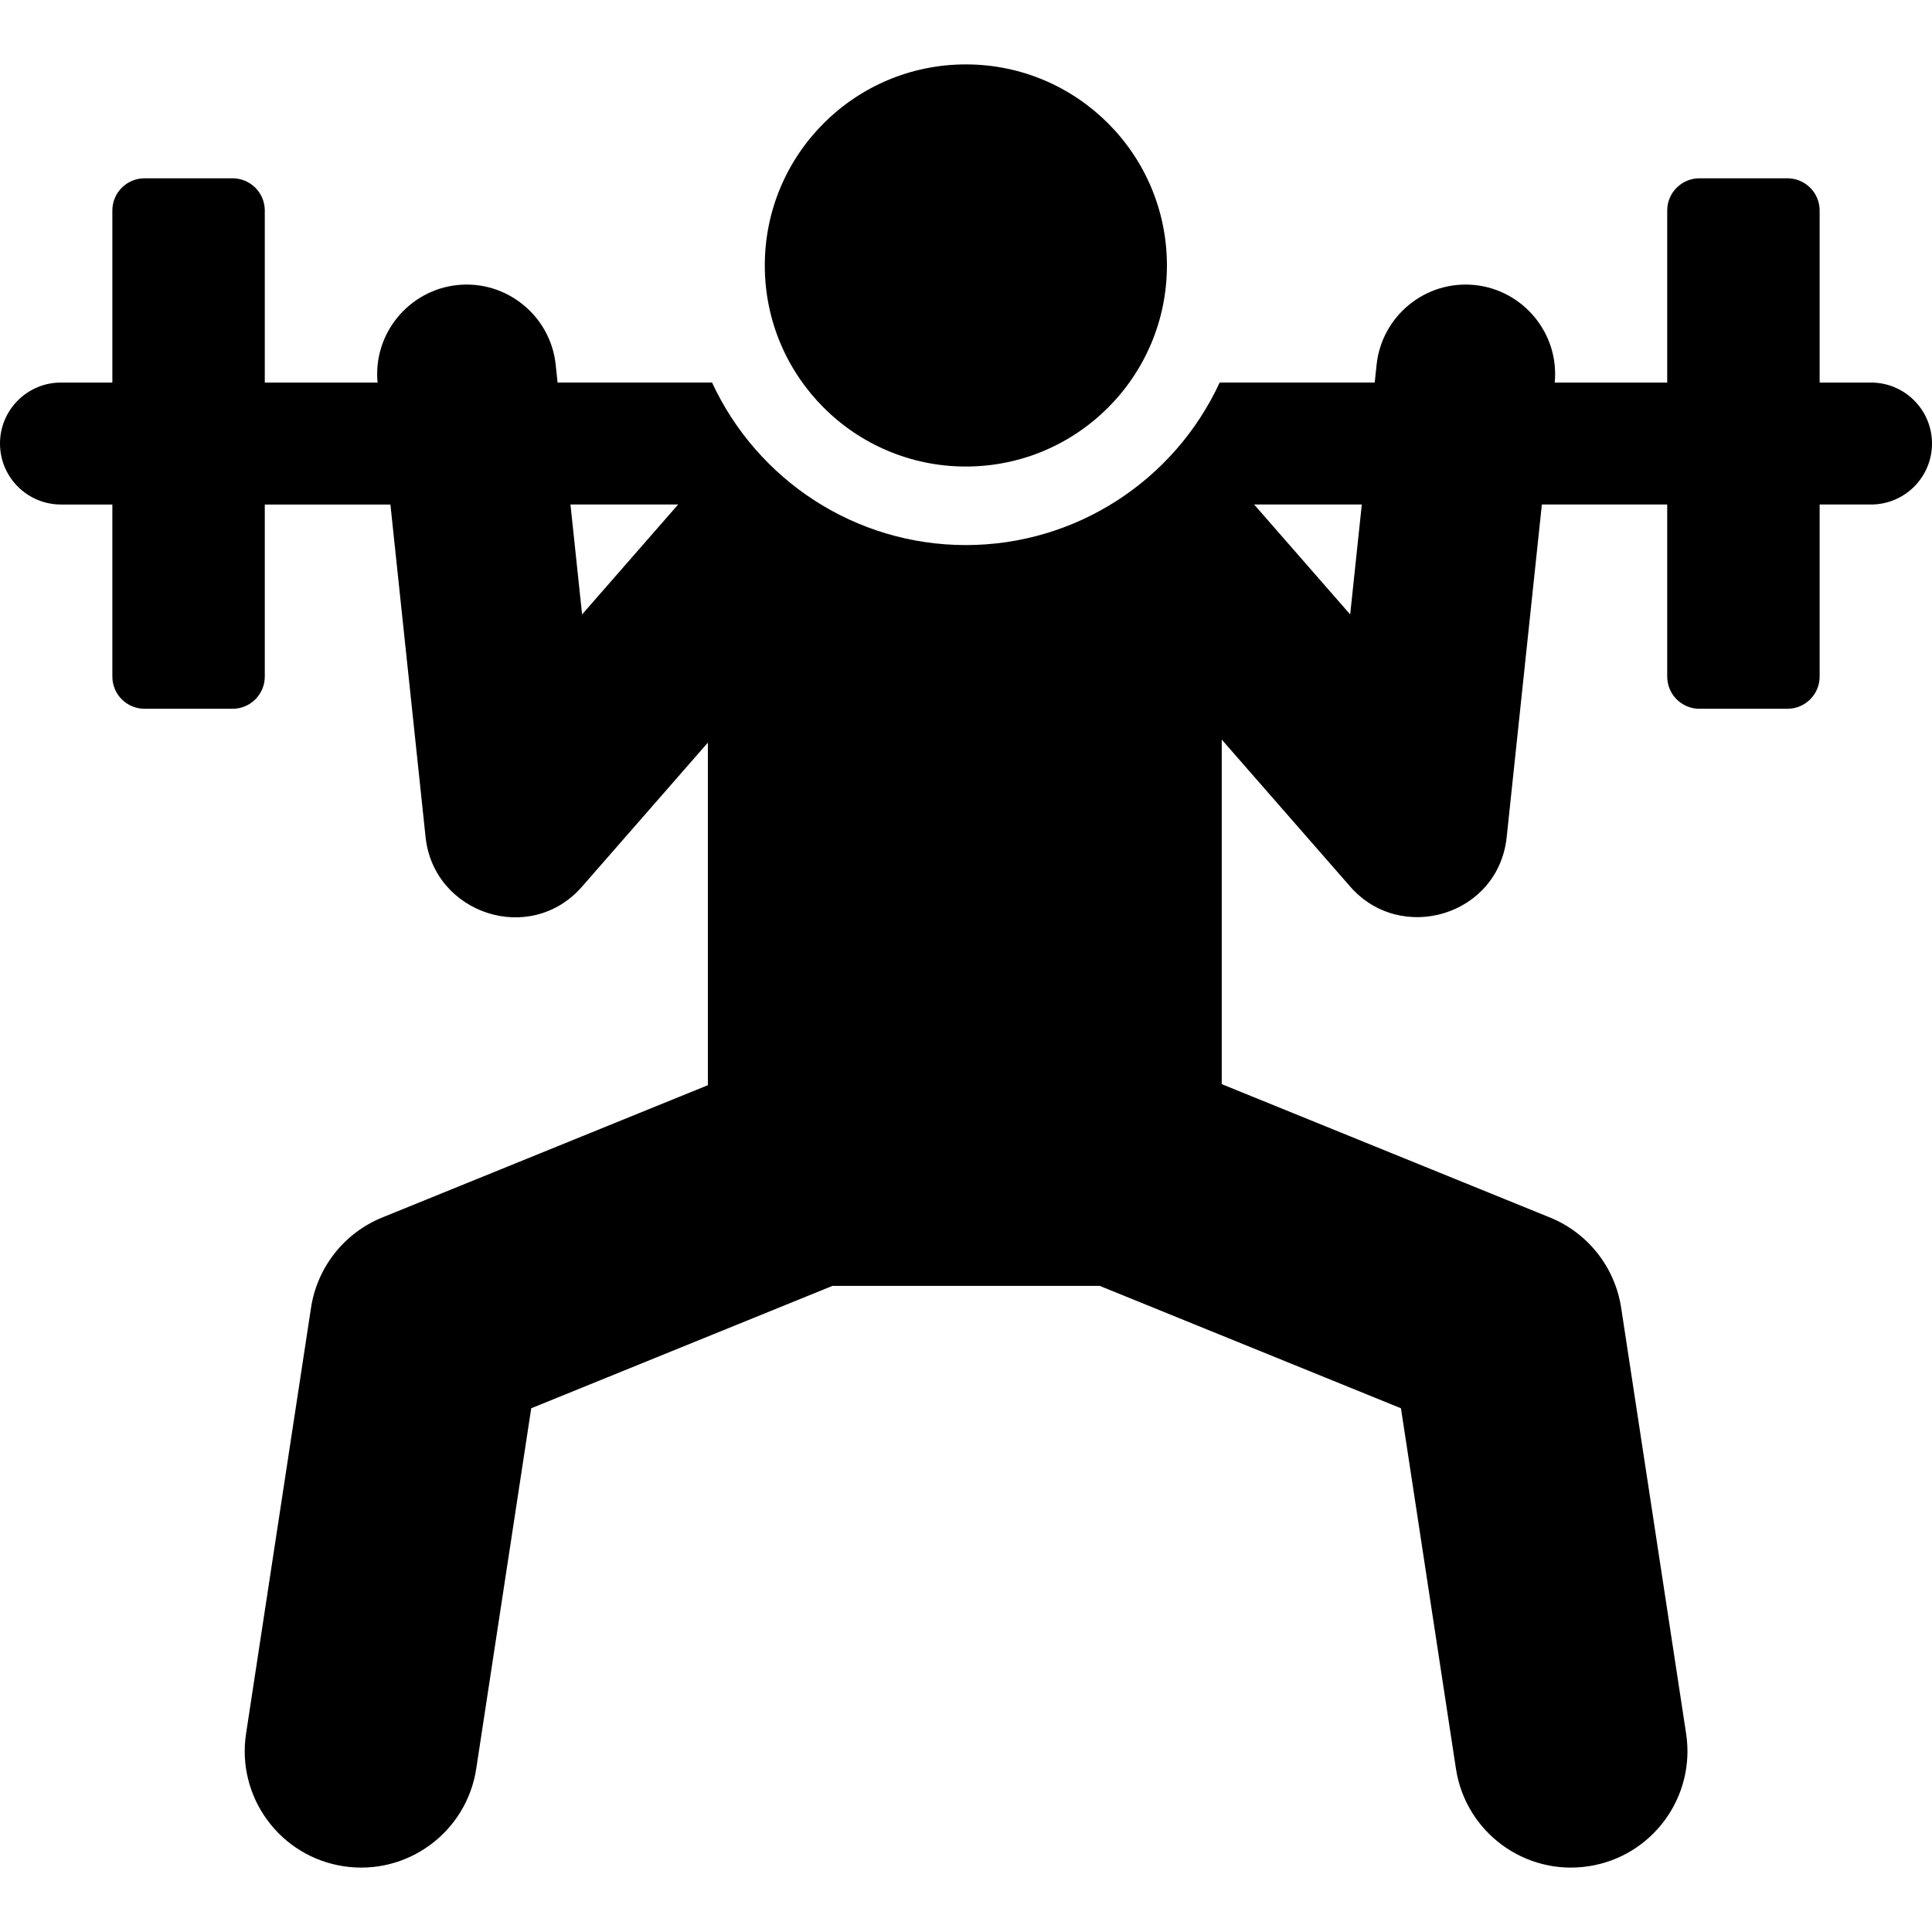
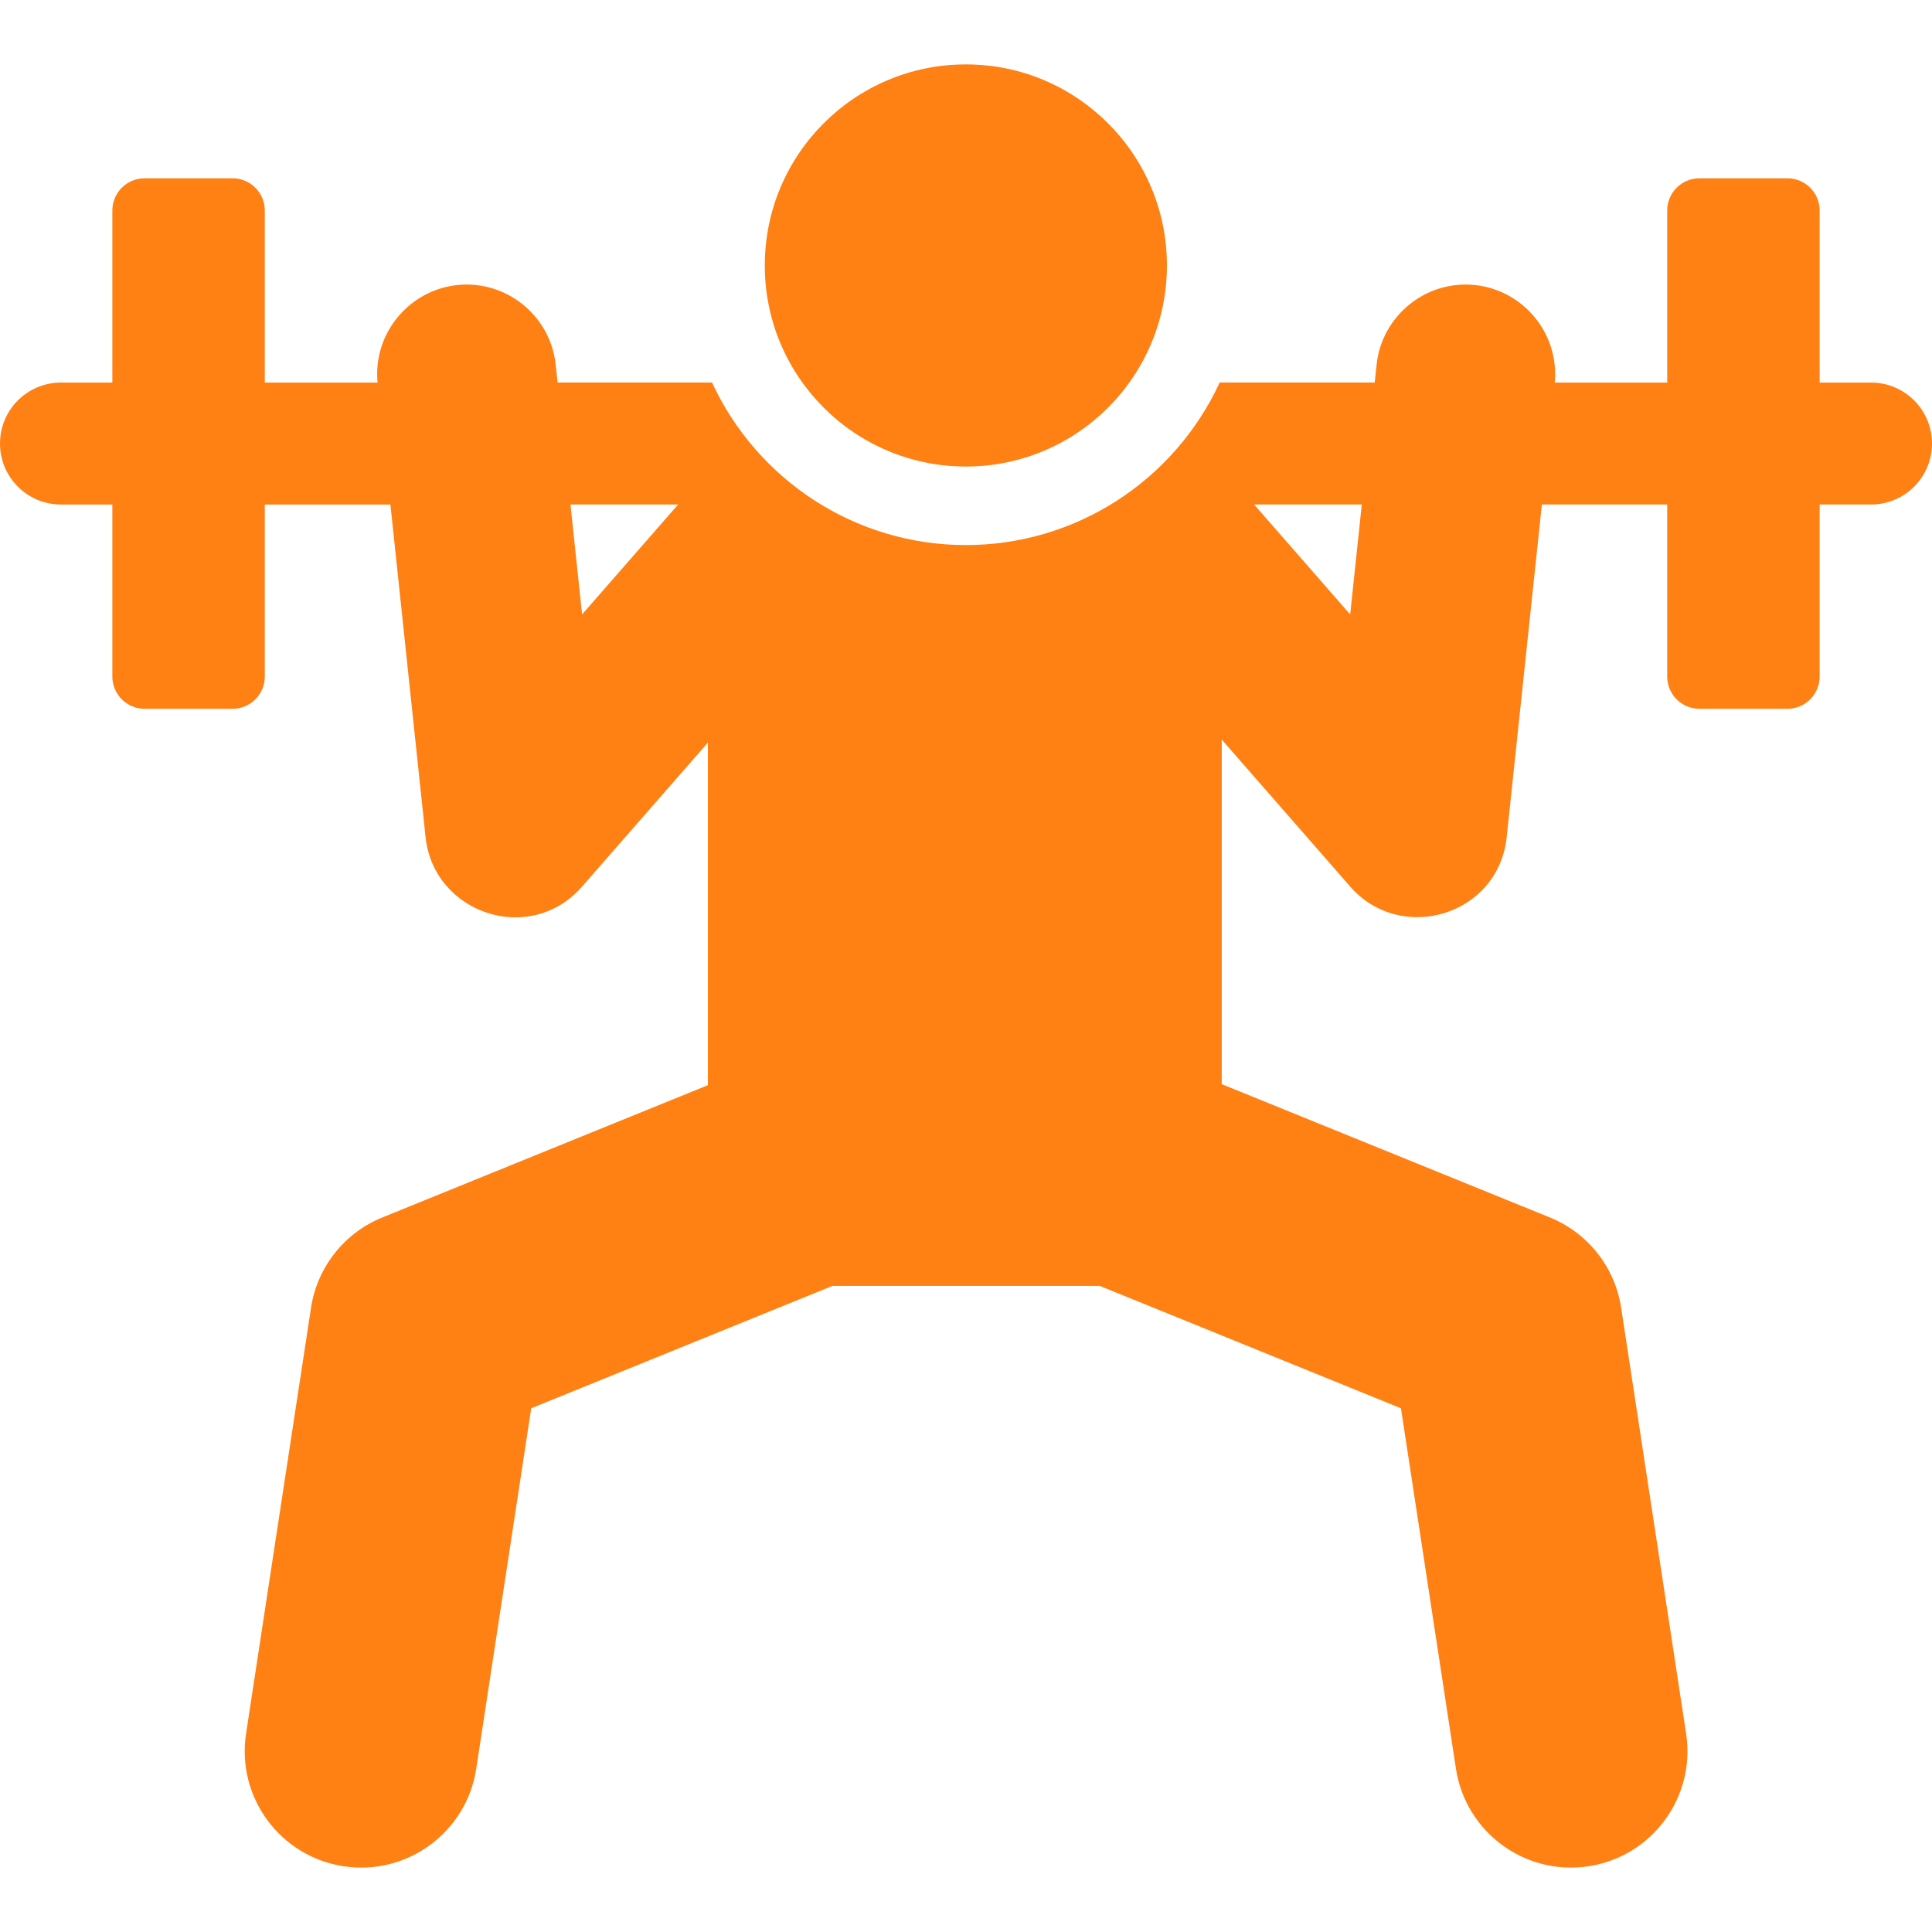
<svg xmlns="http://www.w3.org/2000/svg" version="1.1" id="Layer_1" x="0px" y="0px" viewBox="0 0 512 512" style="enable-background:new 0 0 512 512;" xml:space="preserve">
  <g>
-     <path d="M495.841,101.383h-13.617c0-25.469,0-19.966,0-45.595c0-4.715-3.822-8.537-8.537-8.537h-23.323    c-4.715,0-8.537,3.822-8.537,8.537c0,25.63,0,20.123,0,45.595h-29.811c1.243-13.058-8.373-24.492-21.113-25.839    c-13.105-1.382-24.726,8.197-26.09,21.099l-0.501,4.739h-41.088c-12.121,26.171-38.282,43.068-67.261,43.068    c-29.378,0-55.317-17.281-67.261-43.068h-40.938l-0.501-4.739c-1.375-12.998-13.102-22.474-26.09-21.1    c-12.723,1.347-22.358,12.768-21.113,25.841H70.171c0-25.469,0-19.966,0-45.595c0-4.715-3.822-8.537-8.537-8.537H38.311    c-4.715,0-8.537,3.822-8.537,8.537c0,25.63,0,20.123,0,45.595H16.159C7.234,101.383,0,108.617,0,117.542    c0,8.924,7.234,16.159,16.159,16.159h13.616c0,25.469,0,19.966,0,45.595c0,4.715,3.823,8.537,8.537,8.537h23.323    c4.715,0,8.537-3.823,8.537-8.537c0-25.63,0-20.123,0-45.595h33.291c1.023,9.669,8.253,78.036,9.321,88.147    c2.145,20.289,27.705,28.867,41.462,13.117l33.346-38.161v90.784l-86.282,35.055c-10.072,4.092-17.246,13.183-18.886,23.93    L65.21,459.425c-2.57,16.845,9.002,32.582,25.846,35.151s32.582-9.002,35.151-25.846l14.572-95.523l79.818-32.429h70.854    l79.818,32.429l14.572,95.523c2.57,16.846,18.307,28.415,35.151,25.846c16.844-2.57,28.415-18.307,25.846-35.151l-17.215-112.853    c-1.64-10.747-8.814-19.837-18.886-23.93l-86.966-35.334V195.99l34.055,38.974c13.39,15.326,39.255,7.732,41.462-13.117    c1.067-10.094,8.302-78.495,9.323-88.147h33.217c0,25.469,0,19.966,0,45.595c0,4.715,3.823,8.537,8.537,8.537h23.323    c4.715,0,8.537-3.823,8.537-8.537c0-25.63,0-20.123,0-45.595h13.617c8.924,0,16.159-7.234,16.159-16.159    C512,108.617,504.766,101.383,495.841,101.383z M154.261,162.83c-1.279-12.098-1.815-17.155-3.081-29.13h28.534    C169.376,145.533,164.743,150.835,154.261,162.83z M357.812,162.83c-11.794-13.497,3.356,3.84-25.454-29.13h28.534    C358.5,156.32,359.089,150.748,357.812,162.83z" />
+     <path fill="#FF8013" d="M495.841,101.383h-13.617c0-25.469,0-19.966,0-45.595c0-4.715-3.822-8.537-8.537-8.537h-23.323    c-4.715,0-8.537,3.822-8.537,8.537c0,25.63,0,20.123,0,45.595h-29.811c1.243-13.058-8.373-24.492-21.113-25.839    c-13.105-1.382-24.726,8.197-26.09,21.099l-0.501,4.739h-41.088c-12.121,26.171-38.282,43.068-67.261,43.068    c-29.378,0-55.317-17.281-67.261-43.068h-40.938l-0.501-4.739c-1.375-12.998-13.102-22.474-26.09-21.1    c-12.723,1.347-22.358,12.768-21.113,25.841H70.171c0-25.469,0-19.966,0-45.595c0-4.715-3.822-8.537-8.537-8.537H38.311    c-4.715,0-8.537,3.822-8.537,8.537c0,25.63,0,20.123,0,45.595H16.159C7.234,101.383,0,108.617,0,117.542    c0,8.924,7.234,16.159,16.159,16.159h13.616c0,25.469,0,19.966,0,45.595c0,4.715,3.823,8.537,8.537,8.537h23.323    c4.715,0,8.537-3.823,8.537-8.537c0-25.63,0-20.123,0-45.595h33.291c1.023,9.669,8.253,78.036,9.321,88.147    c2.145,20.289,27.705,28.867,41.462,13.117l33.346-38.161v90.784l-86.282,35.055c-10.072,4.092-17.246,13.183-18.886,23.93    L65.21,459.425c-2.57,16.845,9.002,32.582,25.846,35.151s32.582-9.002,35.151-25.846l14.572-95.523l79.818-32.429h70.854    l79.818,32.429l14.572,95.523c2.57,16.846,18.307,28.415,35.151,25.846c16.844-2.57,28.415-18.307,25.846-35.151l-17.215-112.853    c-1.64-10.747-8.814-19.837-18.886-23.93l-86.966-35.334V195.99l34.055,38.974c13.39,15.326,39.255,7.732,41.462-13.117    c1.067-10.094,8.302-78.495,9.323-88.147h33.217c0,25.469,0,19.966,0,45.595c0,4.715,3.823,8.537,8.537,8.537h23.323    c4.715,0,8.537-3.823,8.537-8.537c0-25.63,0-20.123,0-45.595h13.617c8.924,0,16.159-7.234,16.159-16.159    C512,108.617,504.766,101.383,495.841,101.383z M154.261,162.83c-1.279-12.098-1.815-17.155-3.081-29.13h28.534    C169.376,145.533,164.743,150.835,154.261,162.83z M357.812,162.83c-11.794-13.497,3.356,3.84-25.454-29.13h28.534    C358.5,156.32,359.089,150.748,357.812,162.83z" />
  </g>
  <g>
-     <circle cx="255.963" cy="70.351" r="53.284" />
+     <circle fill="#FF8013" cx="255.963" cy="70.351" r="53.284" />
  </g>
</svg>
